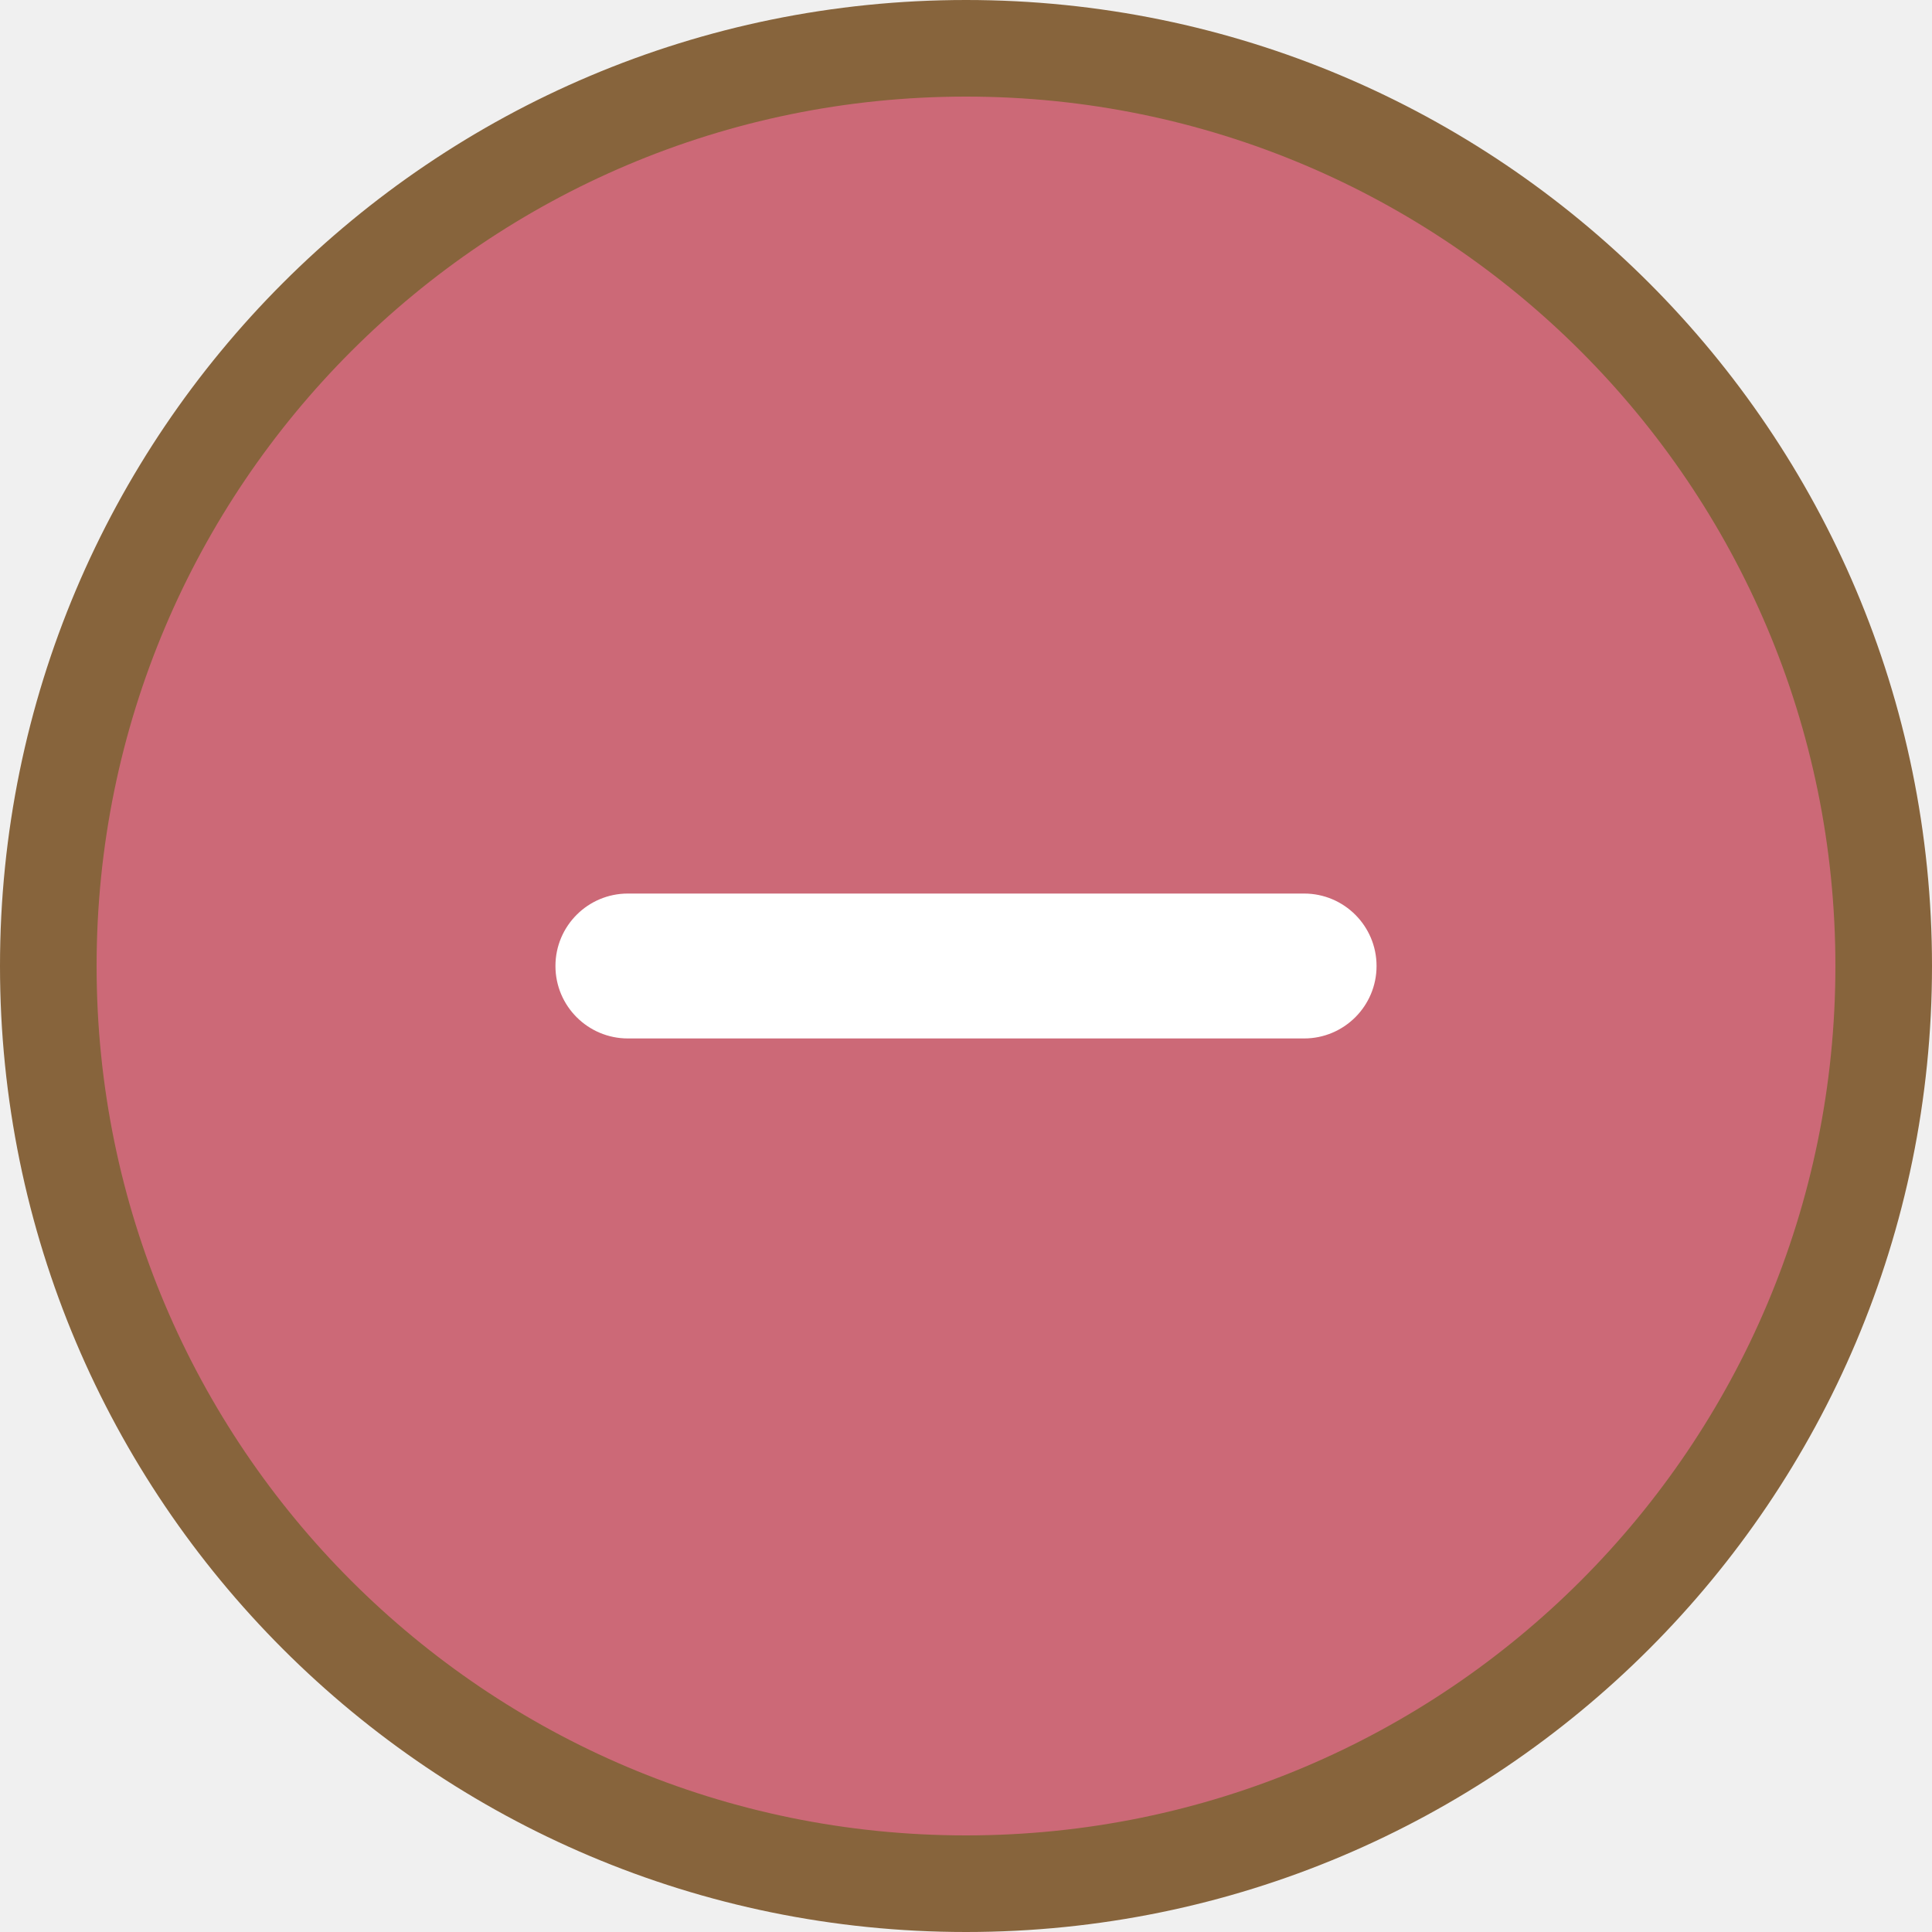
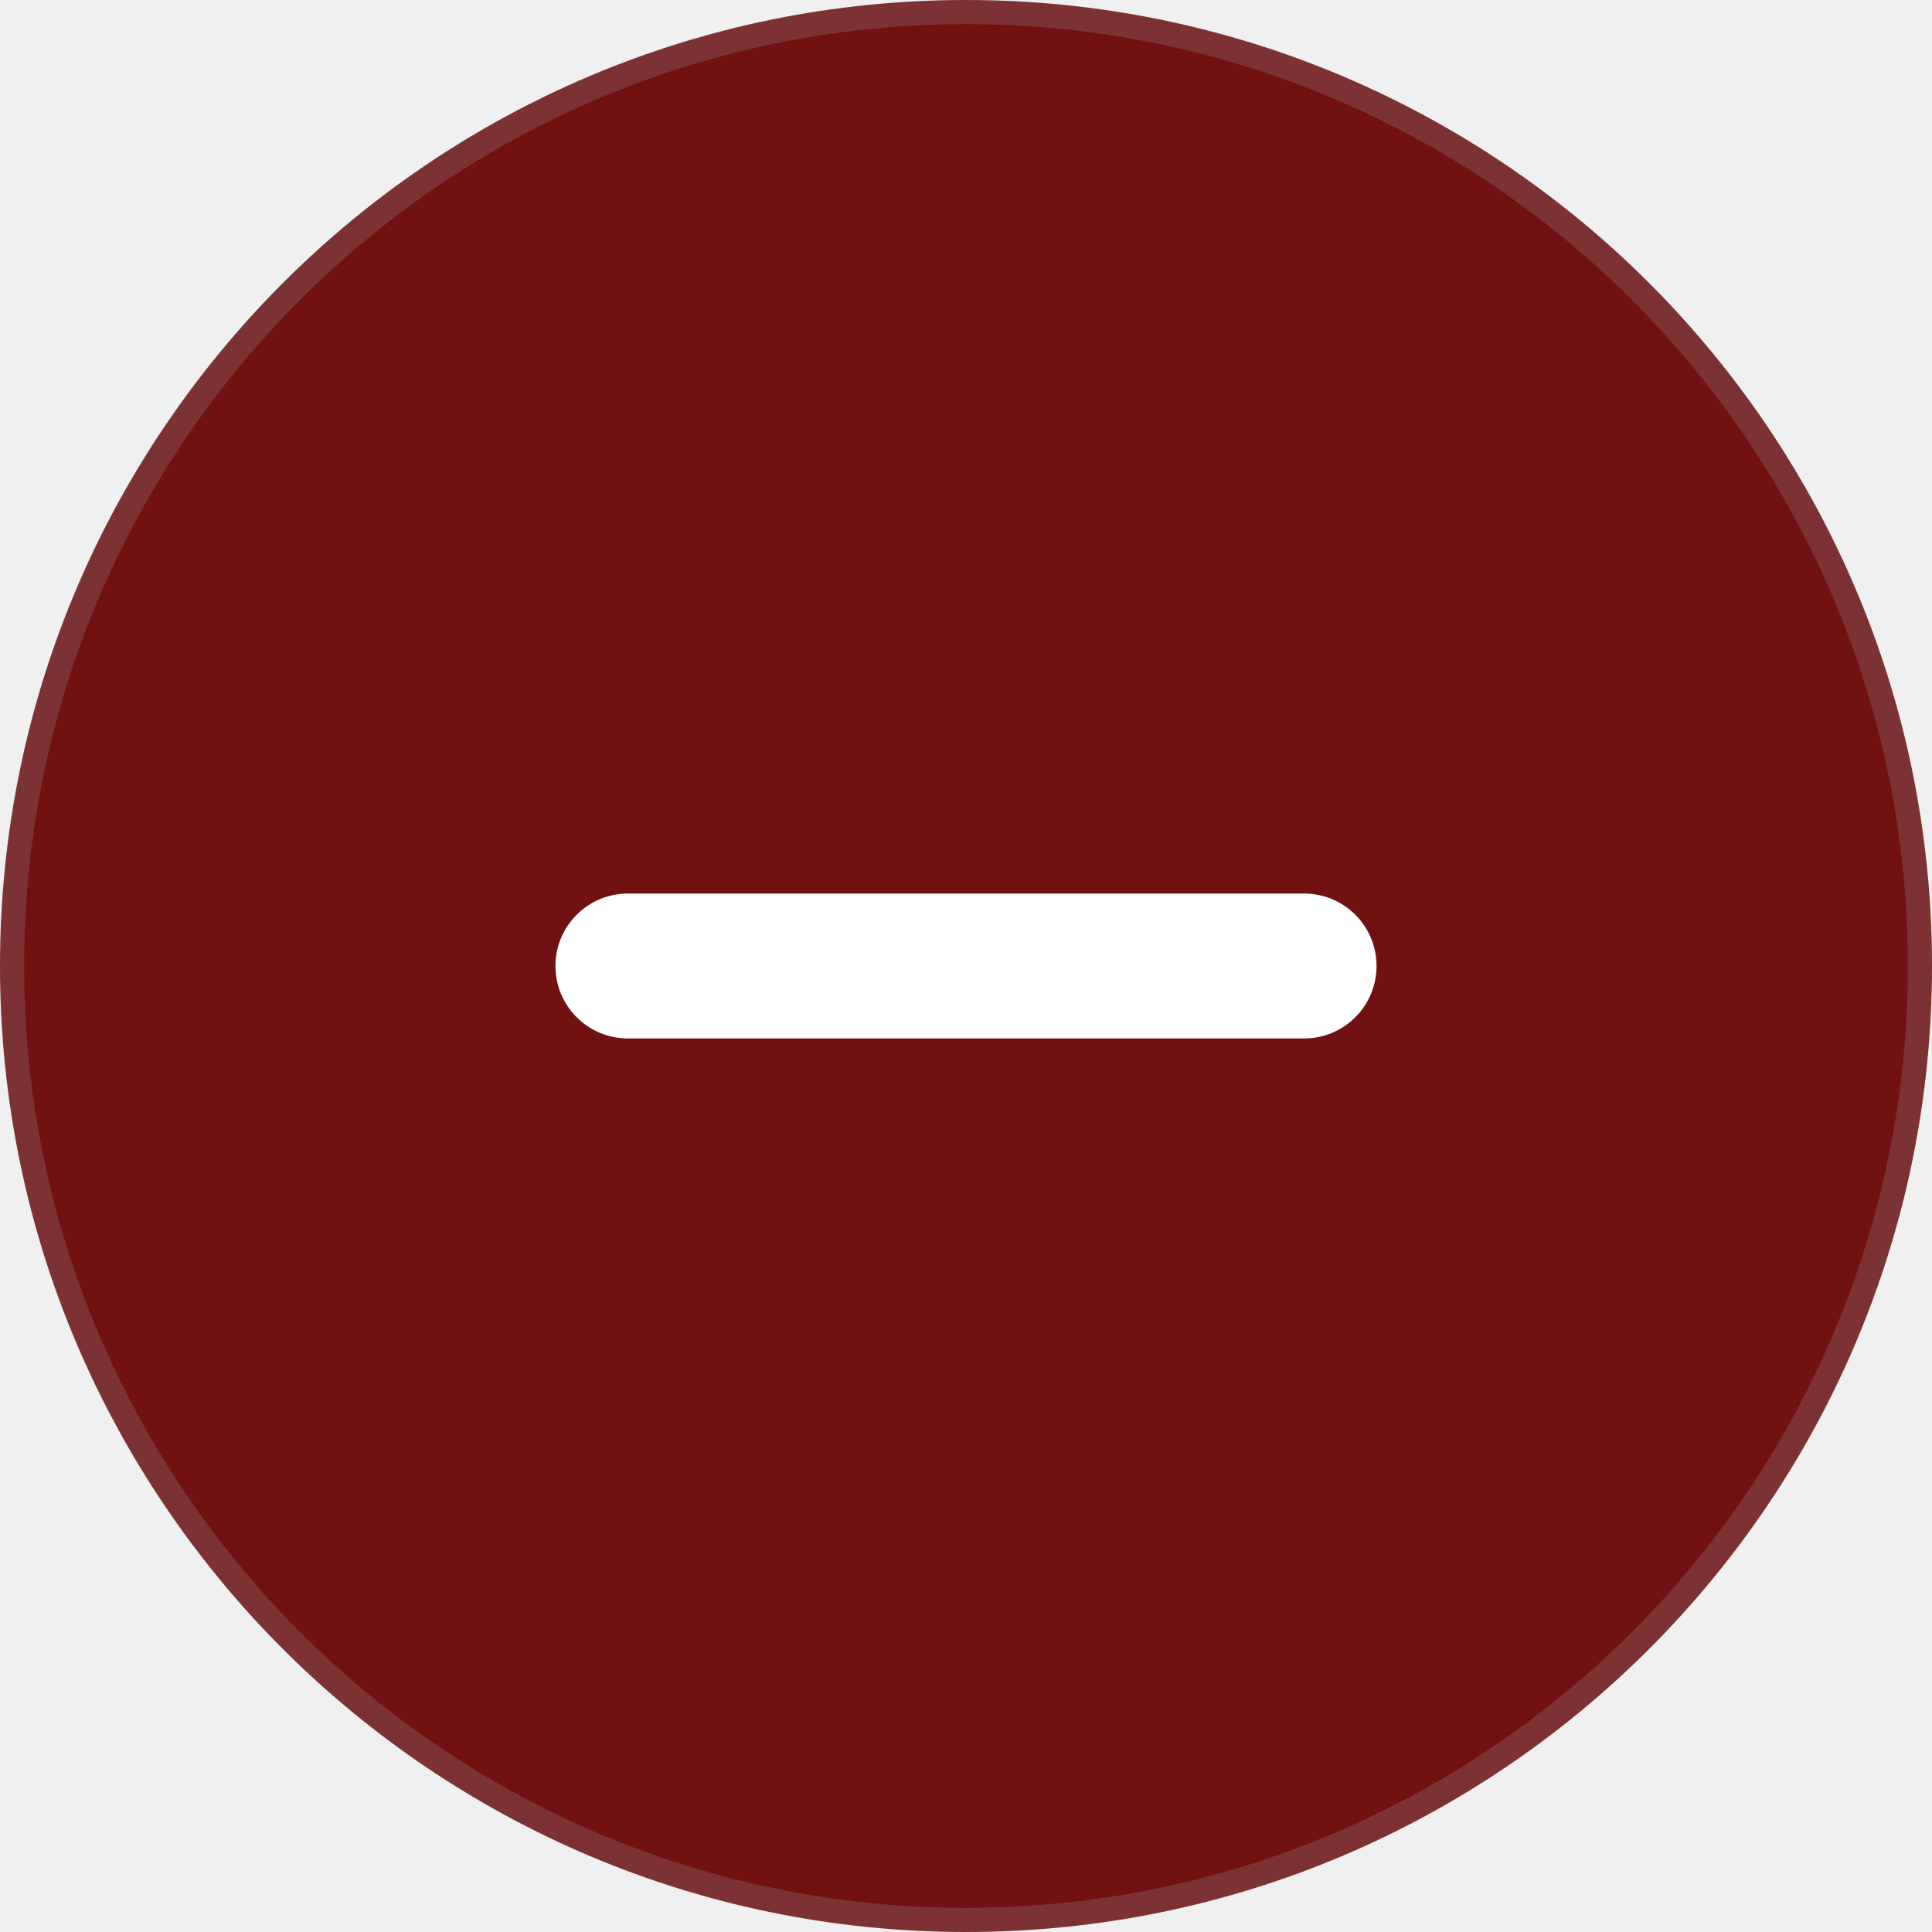
<svg xmlns="http://www.w3.org/2000/svg" width="80" height="80" viewBox="0 0 80 80" fill="none">
-   <circle cx="40" cy="40" r="38" fill="#CC6977" stroke="#87643C" stroke-width="4" />
+   <circle cx="40" cy="40" r="39.5" fill="#721111" stroke="#7C3232" />
  <rect x="23" y="43" width="6" height="34" rx="3" transform="rotate(-90 23 43)" fill="white" />
</svg>
